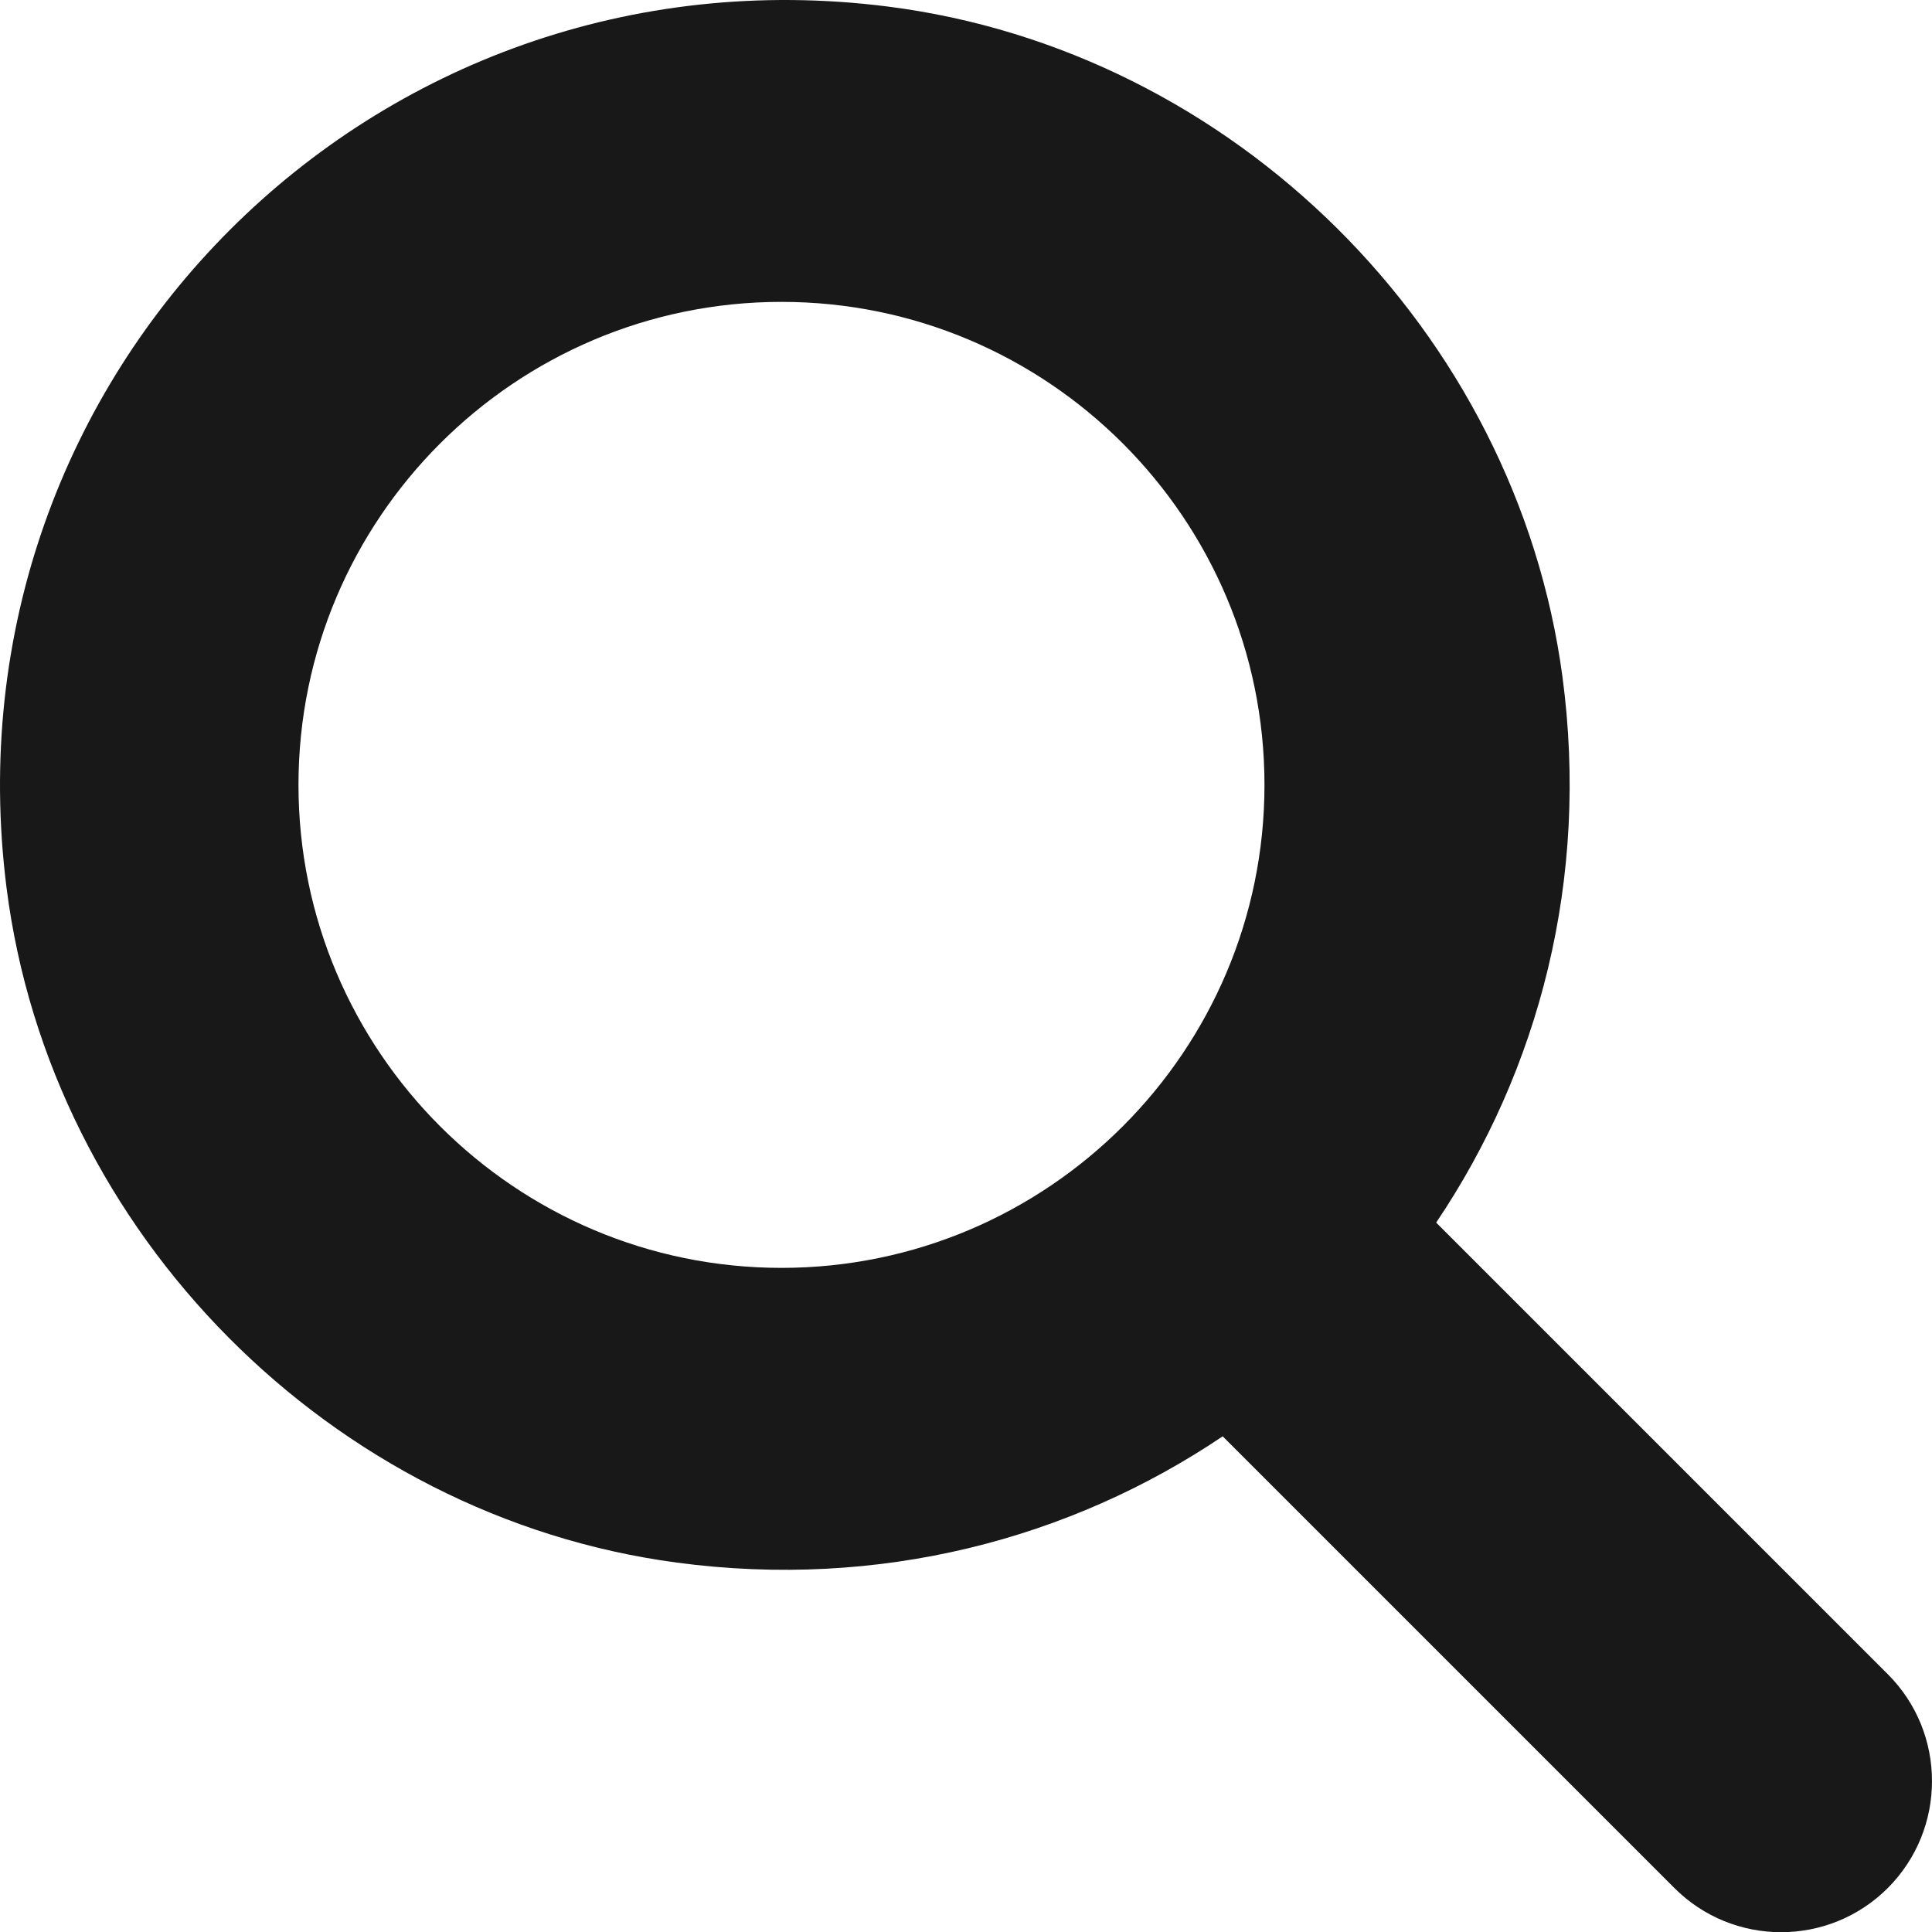
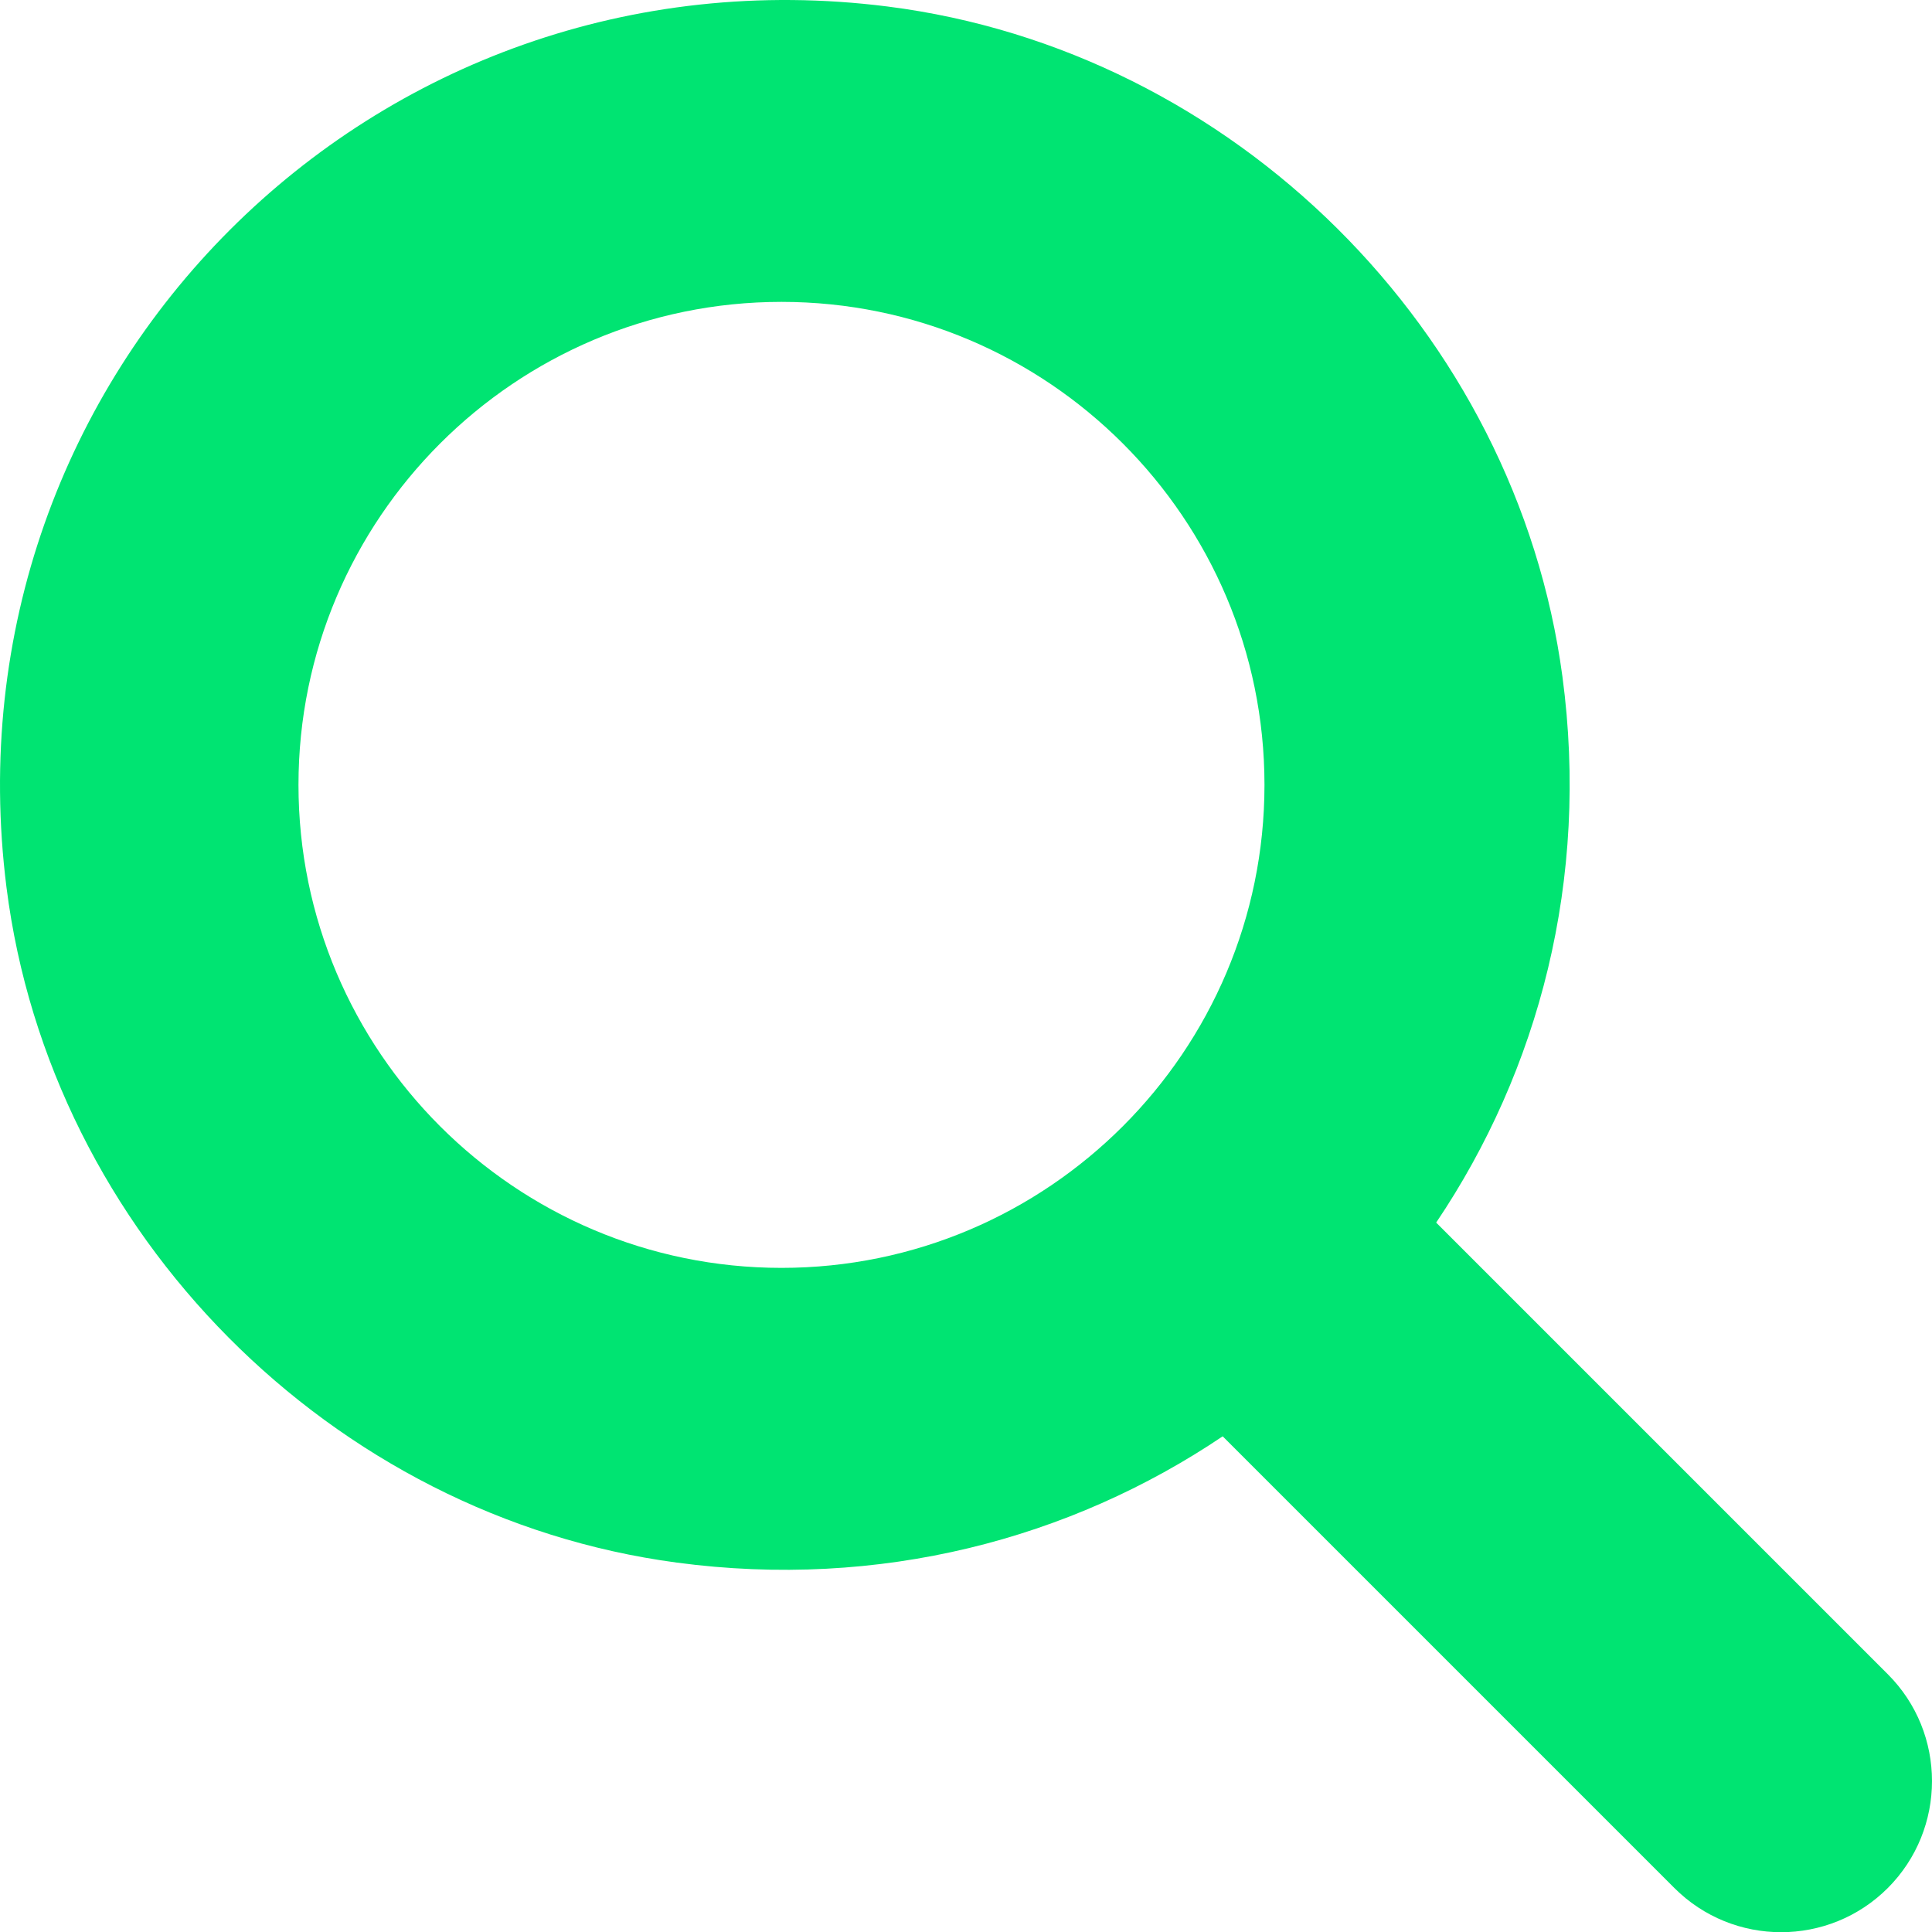
<svg xmlns="http://www.w3.org/2000/svg" viewBox="0 0 512 512" width="24" height="24">
-   <path d="M500.3 443.7l-119.7-119.7c27.22-40.41 40.65-90.9 33.46-144.7C401.8 87.79 326.8 13.32 235.2 1.723C99.01-15.51-15.51 99.01 1.724 235.2c11.6 91.64 86.08 166.7 177.6 178.9c53.8 7.189 104.3-6.236 144.7-33.46l119.7 119.7c15.62 15.62 40.95 15.62 56.57 0C515.9 484.7 515.9 459.3 500.3 443.7zM79.1 208c0-70.58 57.42-128 128-128s128 57.42 128 128c0 70.58-57.42 128-128 128S79.1 278.6 79.1 208z" fill="#181818" />
+   <path d="M500.3 443.7l-119.7-119.7c27.22-40.41 40.65-90.9 33.46-144.7C401.8 87.79 326.8 13.32 235.2 1.723C99.01-15.51-15.51 99.01 1.724 235.2c11.6 91.64 86.08 166.7 177.6 178.9c53.8 7.189 104.3-6.236 144.7-33.46l119.7 119.7c15.62 15.62 40.95 15.62 56.57 0C515.9 484.7 515.9 459.3 500.3 443.7zM79.1 208c0-70.58 57.42-128 128-128s128 57.42 128 128c0 70.58-57.42 128-128 128S79.1 278.6 79.1 208z" fill="#00e472" />
</svg>
